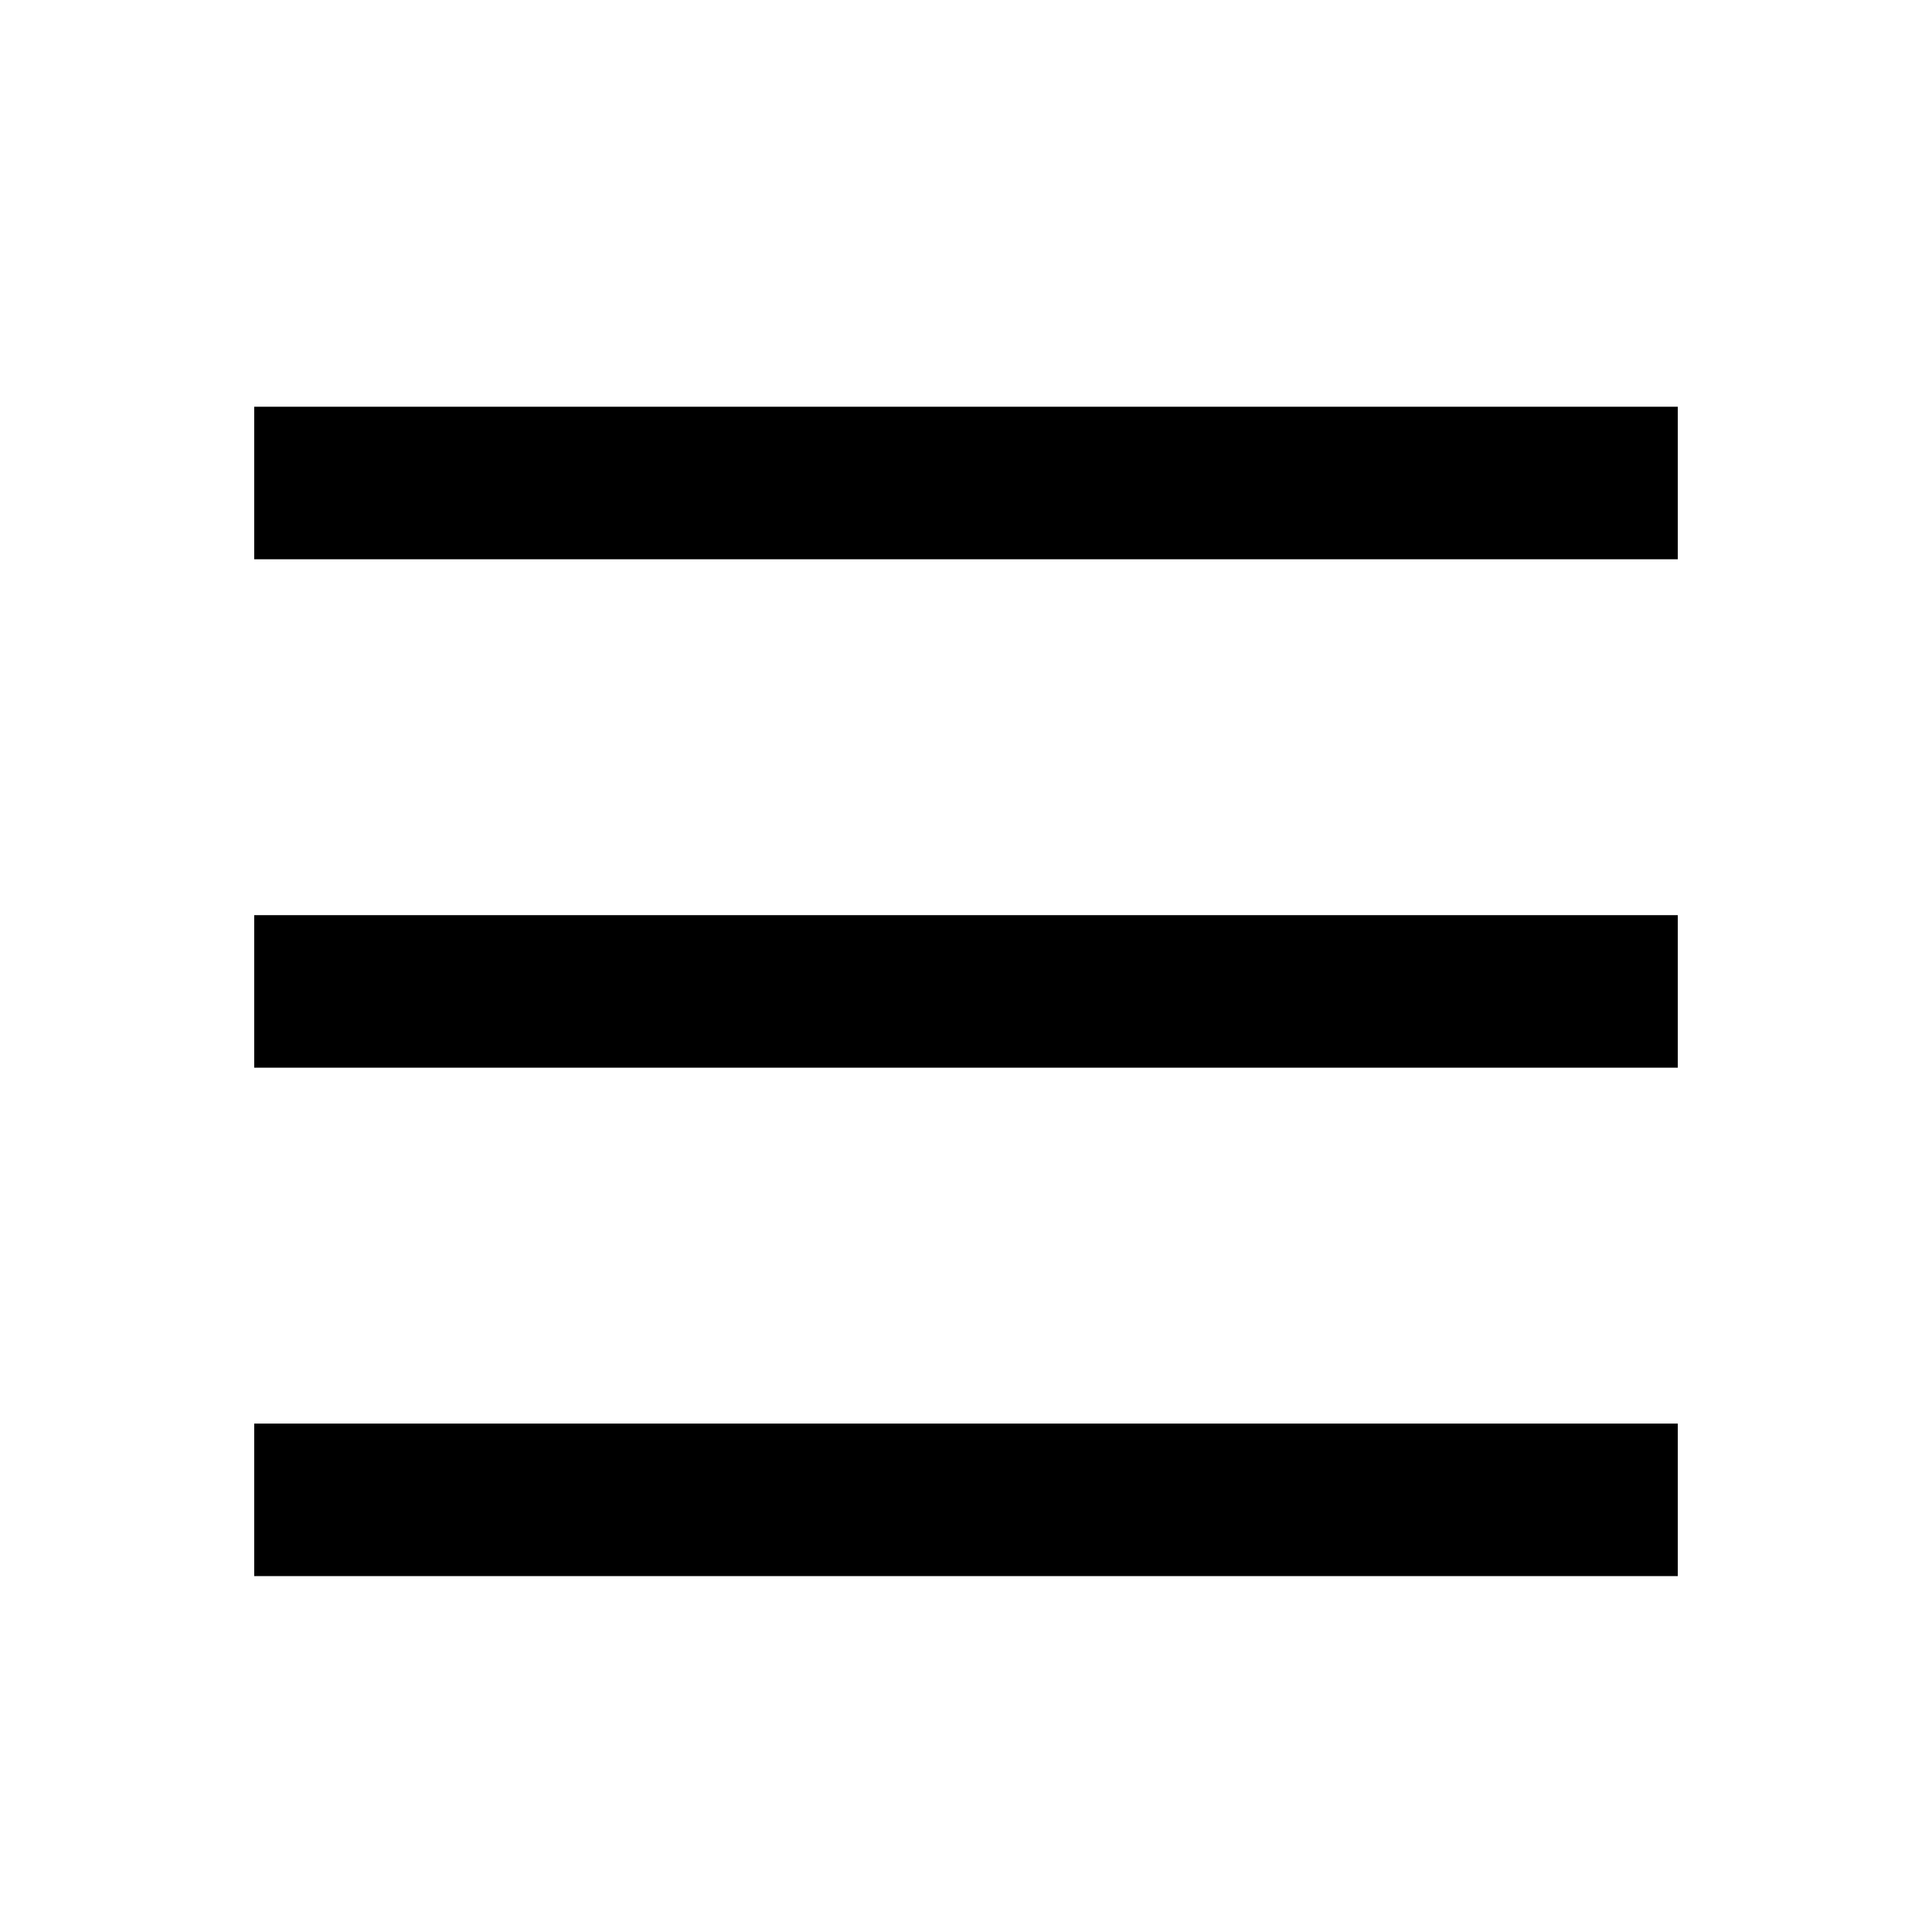
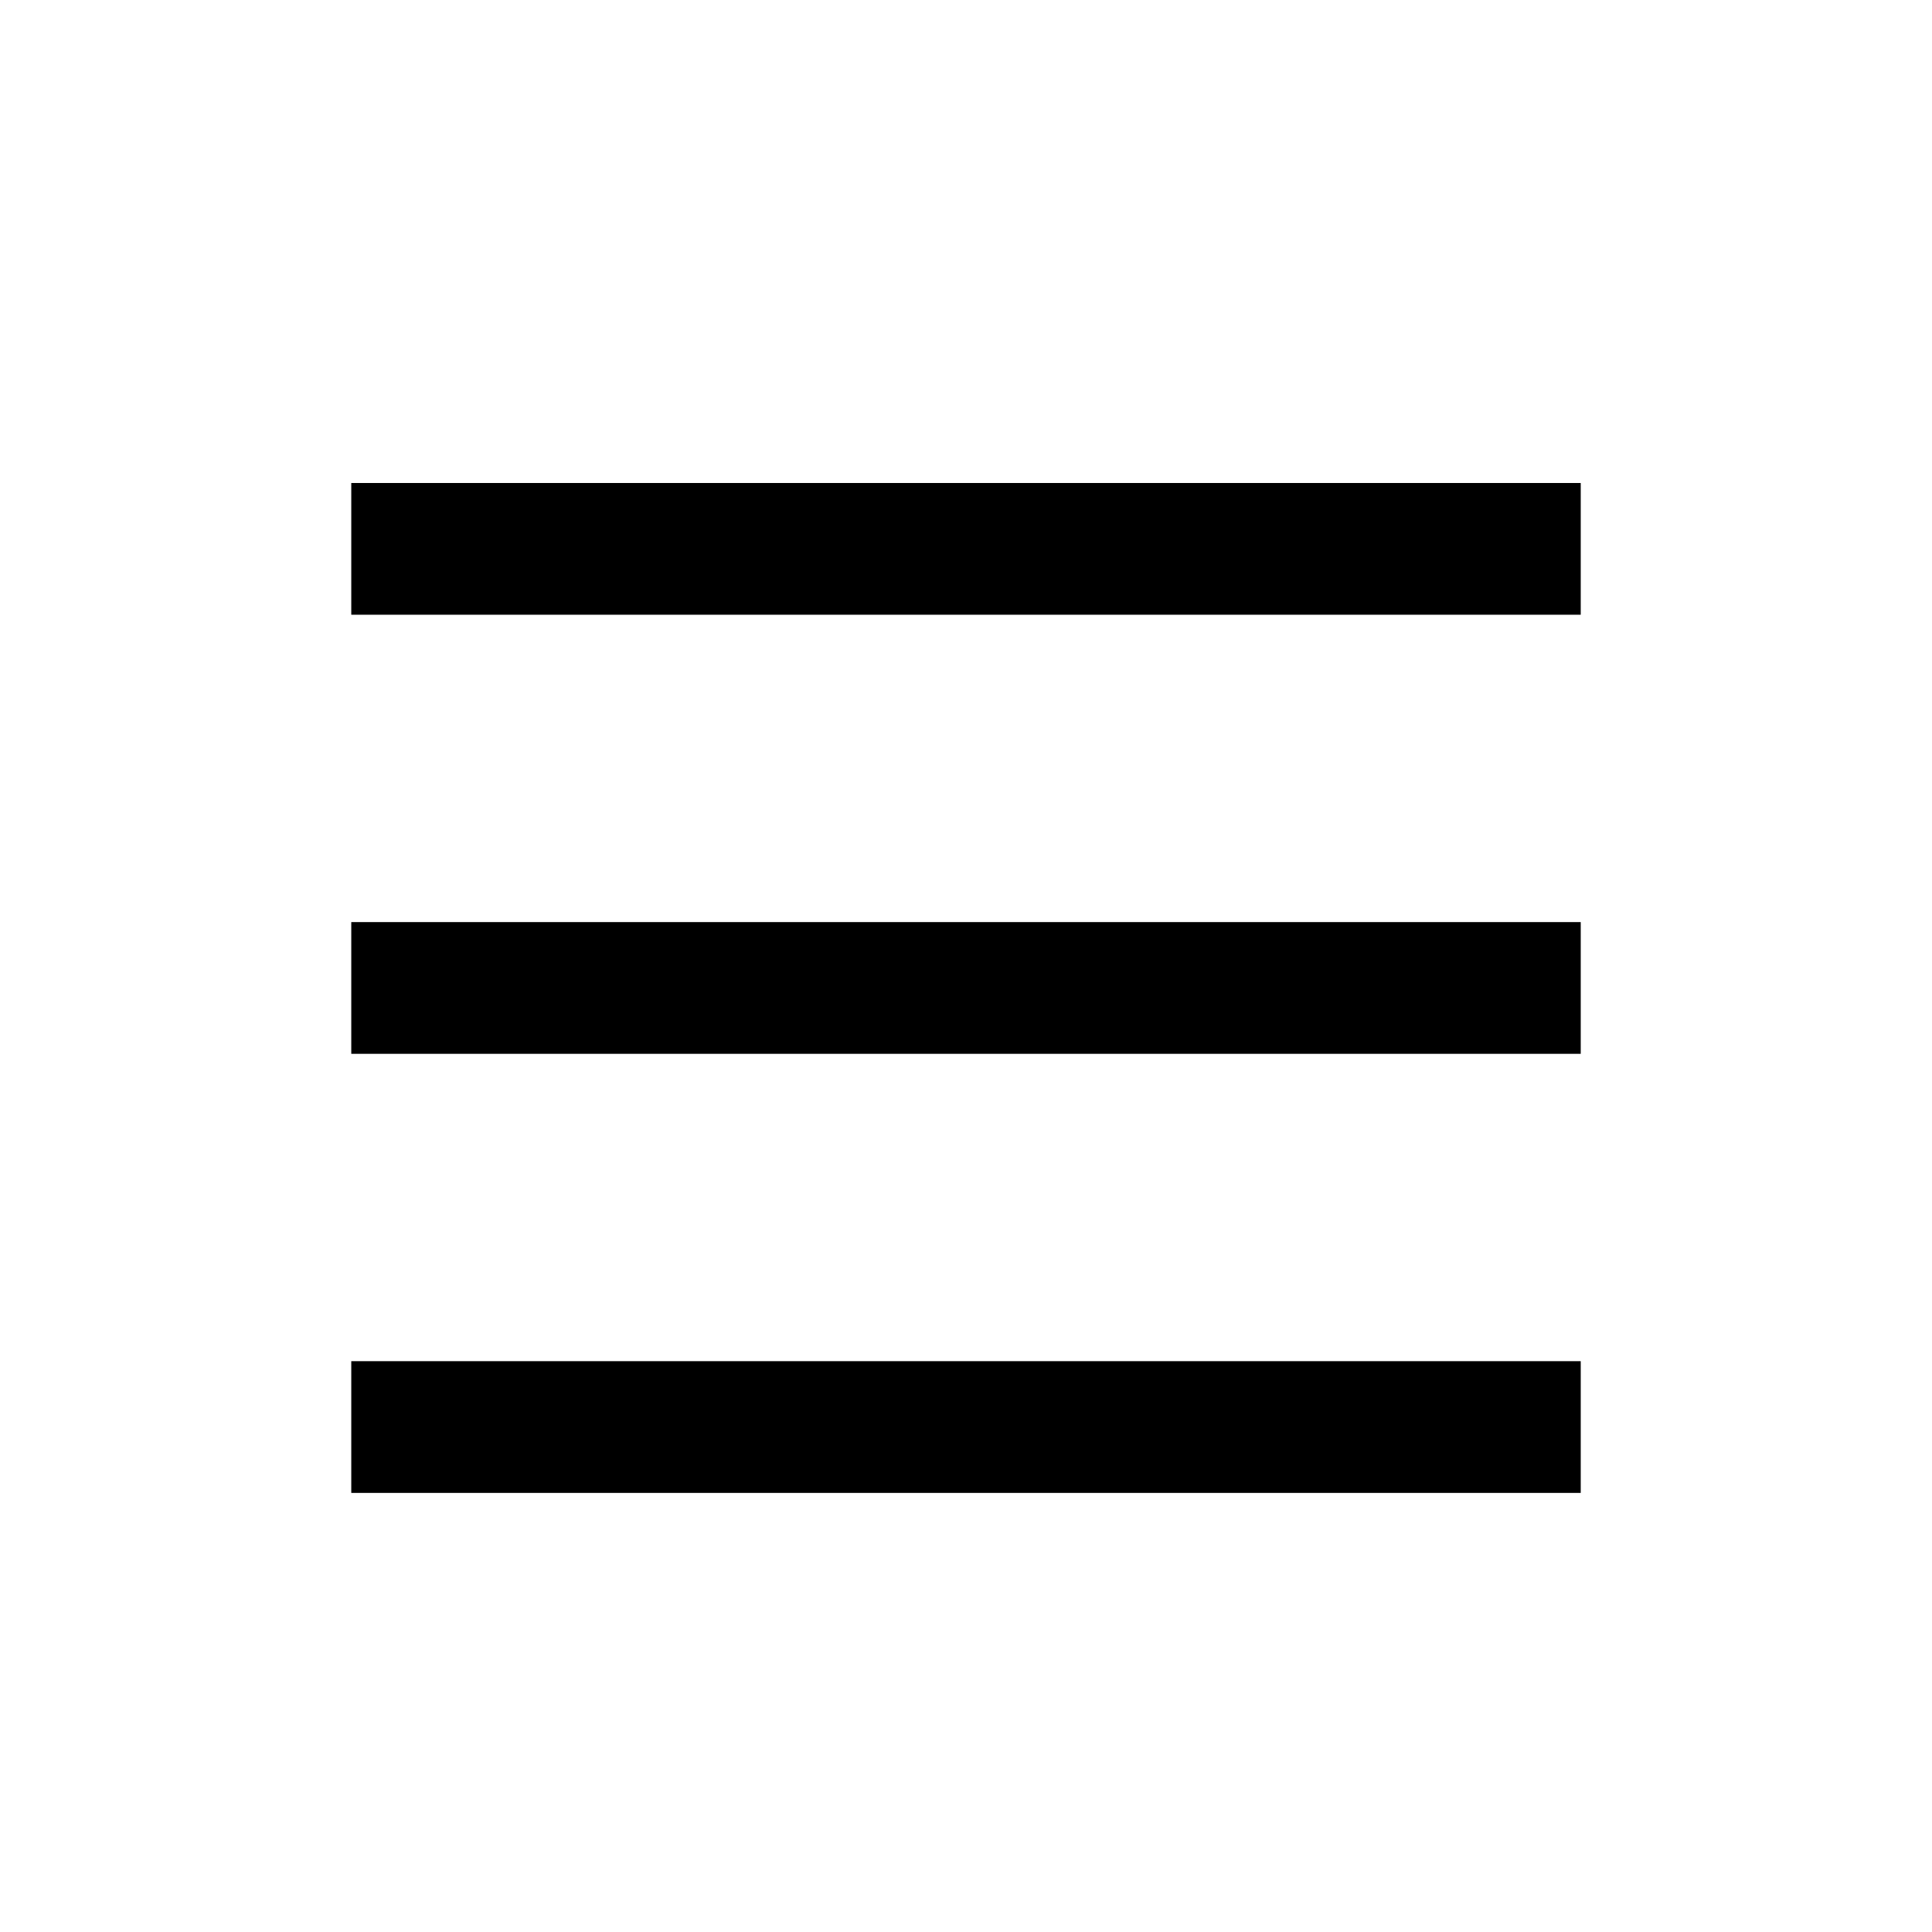
- <svg xmlns="http://www.w3.org/2000/svg" width="38" height="38" viewBox="0 0 38 38" fill="none">
-   <path fill-rule="evenodd" clip-rule="evenodd" d="M33 11L5 11L5 8L33 8V11Z" fill="black" />
-   <path fill-rule="evenodd" clip-rule="evenodd" d="M33 21L5 21L5 18L33 18V21Z" fill="black" />
-   <path fill-rule="evenodd" clip-rule="evenodd" d="M33 31L5 31L5 28L33 28V31Z" fill="black" />
+ <svg xmlns="http://www.w3.org/2000/svg" width="44" height="44" viewBox="0 0 44 44" fill="none">
+   <path fill-rule="evenodd" clip-rule="evenodd" d="M36 14L8 14V11L36 11V14Z" fill="black" />
+   <path fill-rule="evenodd" clip-rule="evenodd" d="M36 24L8 24V21L36 21V24Z" fill="black" />
+   <path fill-rule="evenodd" clip-rule="evenodd" d="M36 34L8 34V31L36 31V34Z" fill="black" />
</svg>
